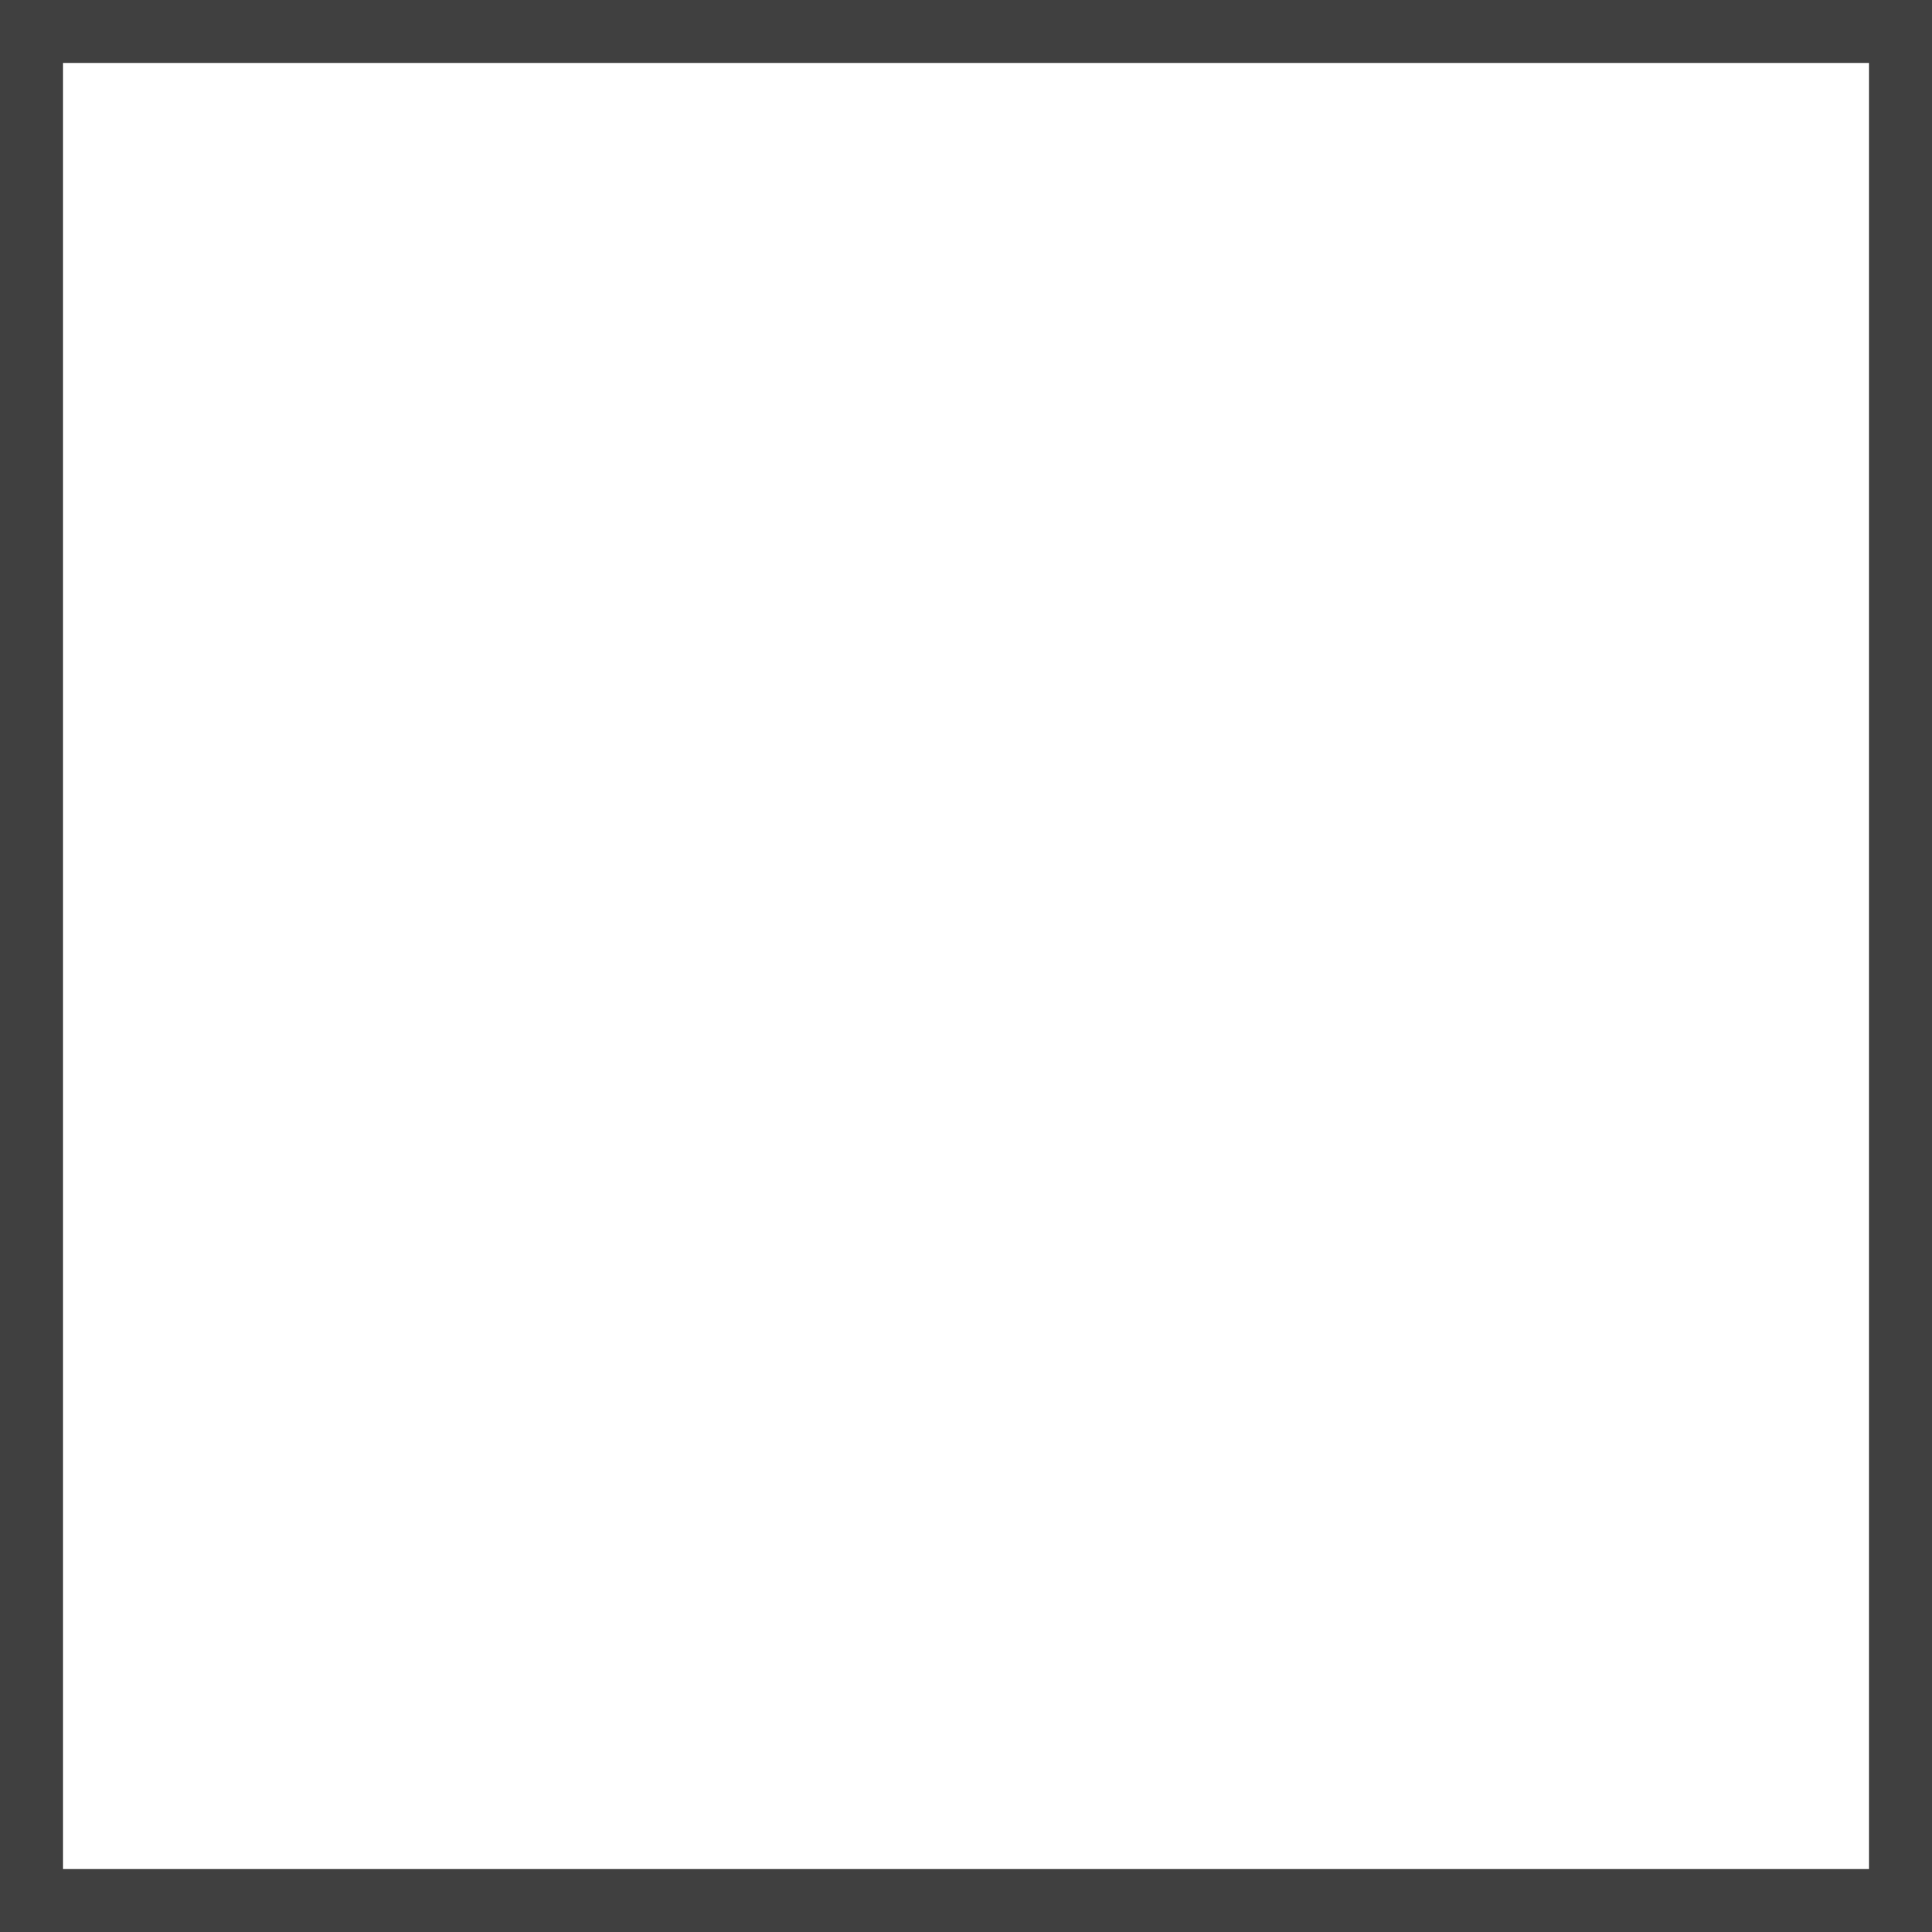
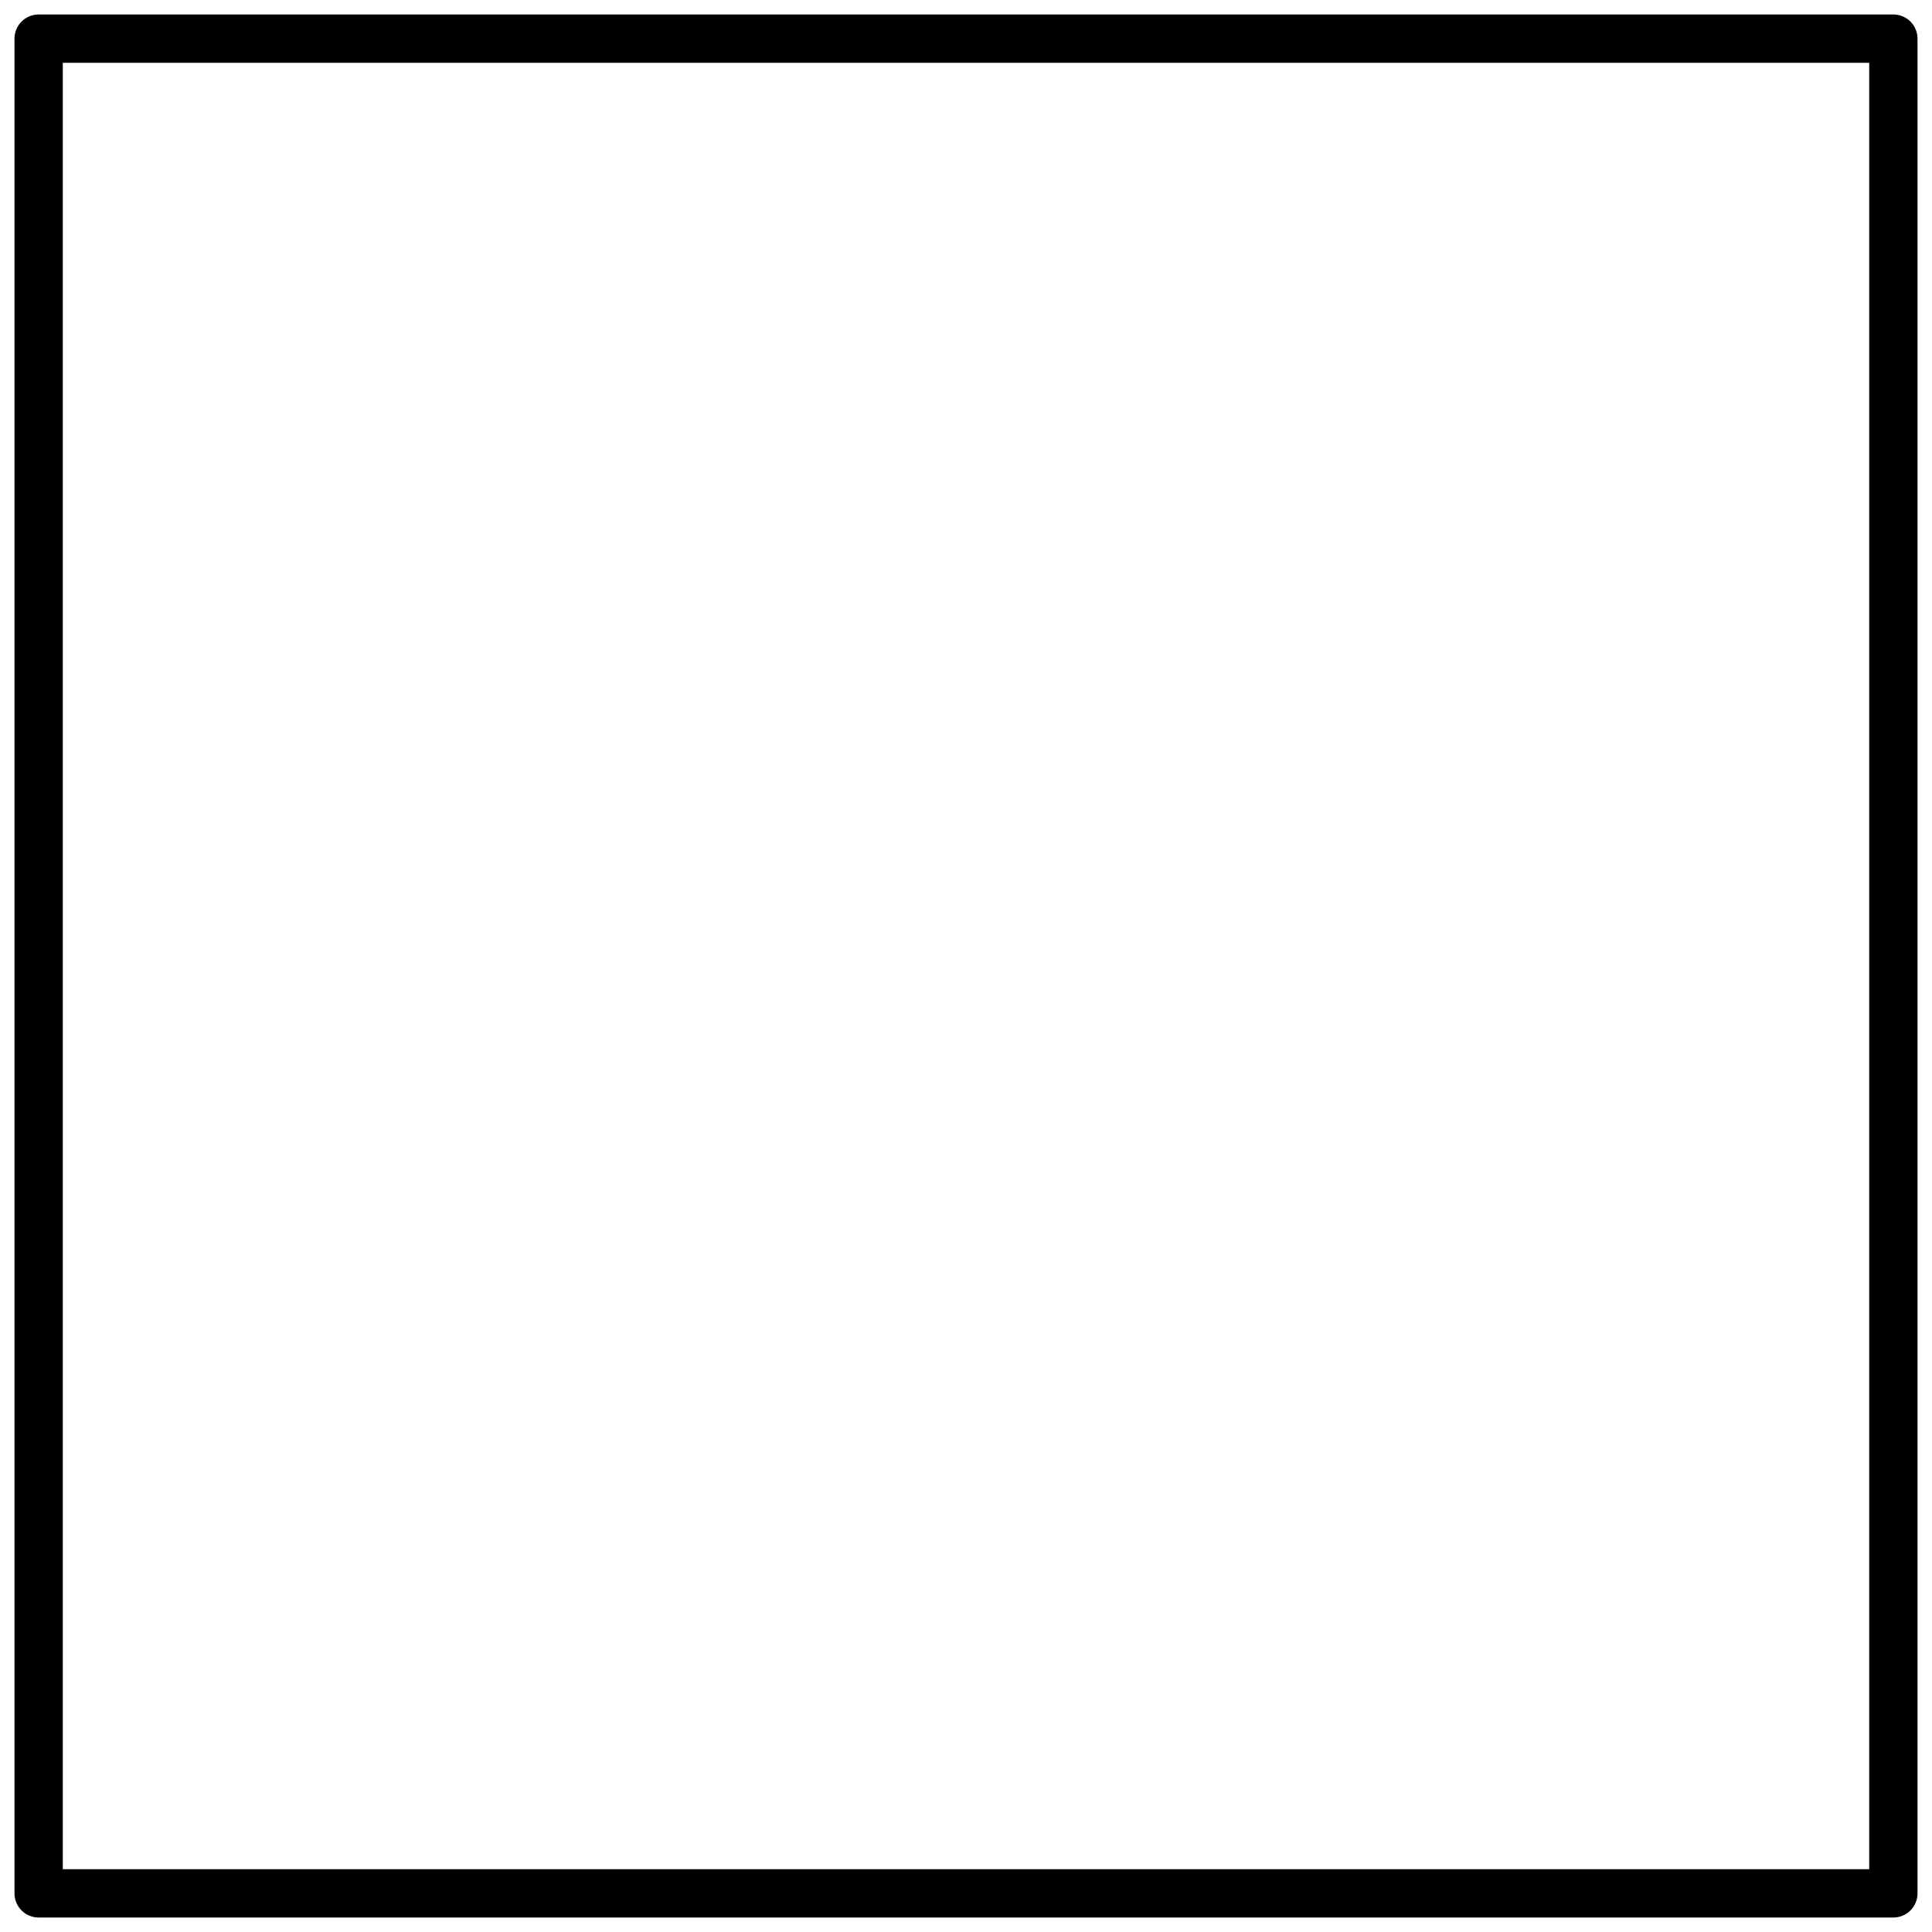
- <svg xmlns="http://www.w3.org/2000/svg" width="46" height="46" viewBox="0 0 46 46">
-   <rect width="44.5" height="44.5" x="672.75" y="2492.75" fill="none" stroke="#404040" stroke-width="1.5" transform="translate(-672 -2492)" />
+ <svg xmlns="http://www.w3.org/2000/svg" width="50" height="50" viewBox="0 0 50 50">
+   <polygon fill="none" stroke="#000" stroke-linecap="round" stroke-linejoin="round" stroke-width="1.25" points="672 2588 720 2588 720 2540 672 2540" transform="translate(-671 -2539)" />
</svg>
